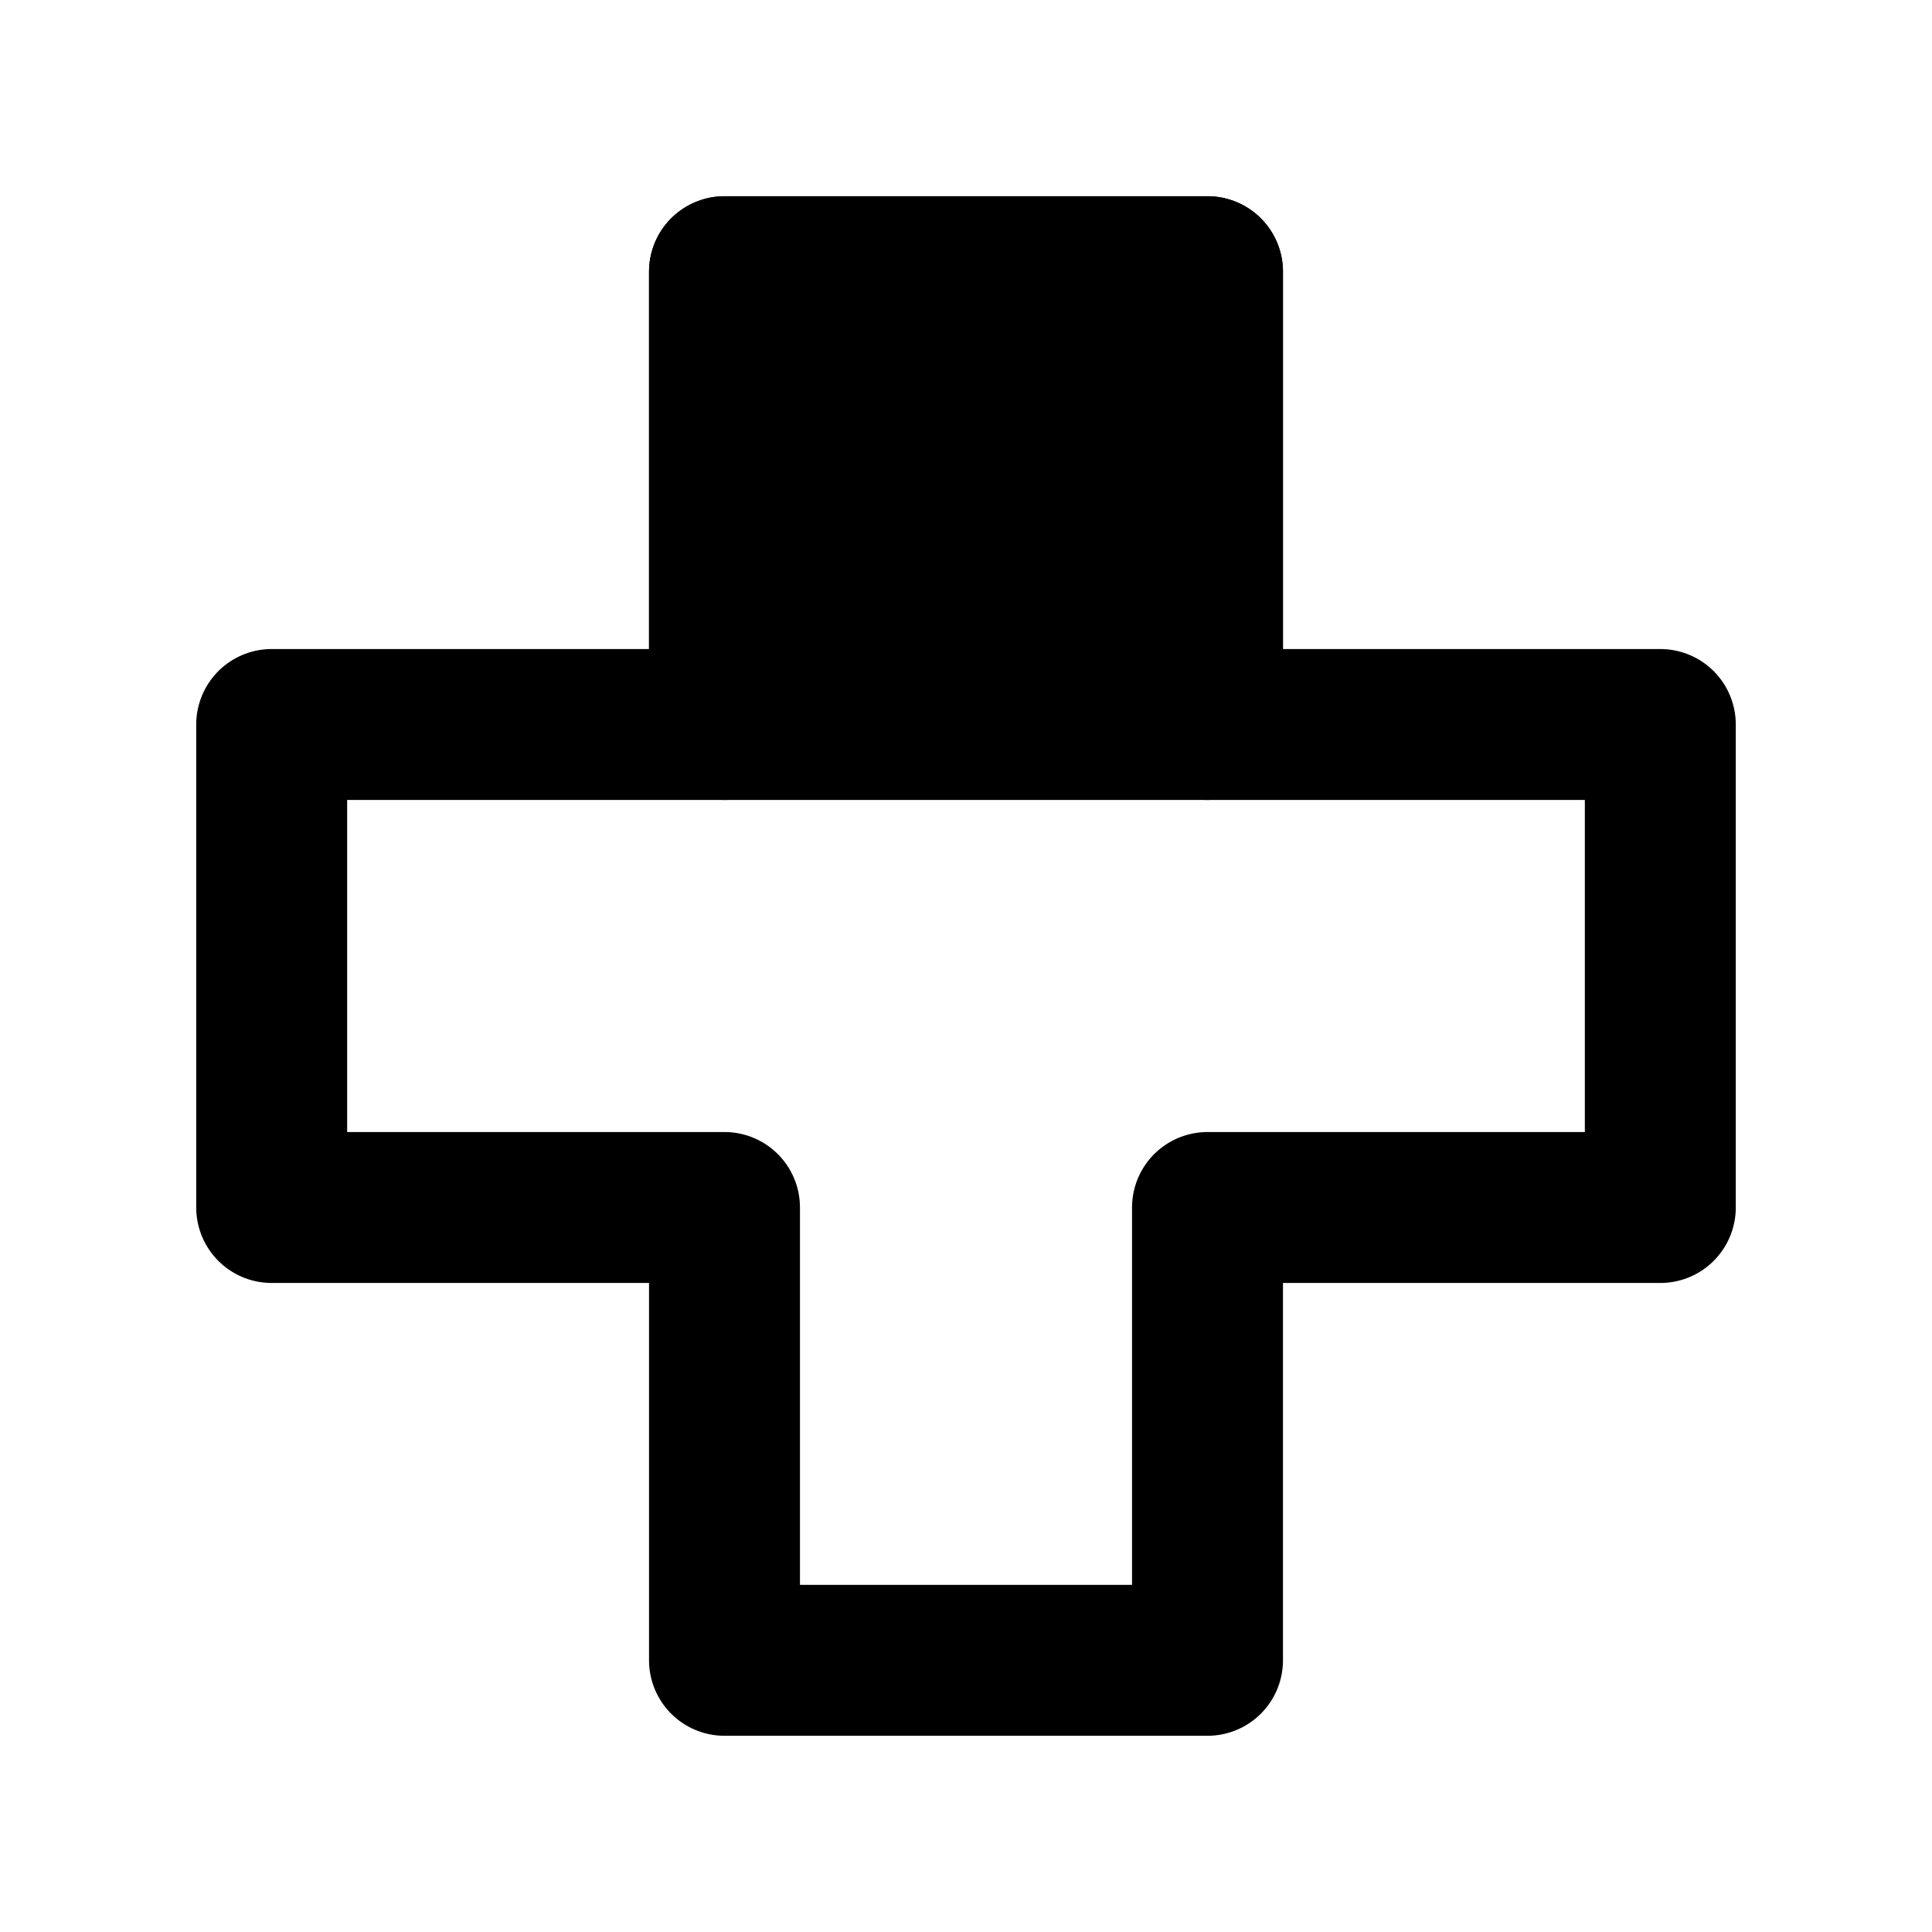
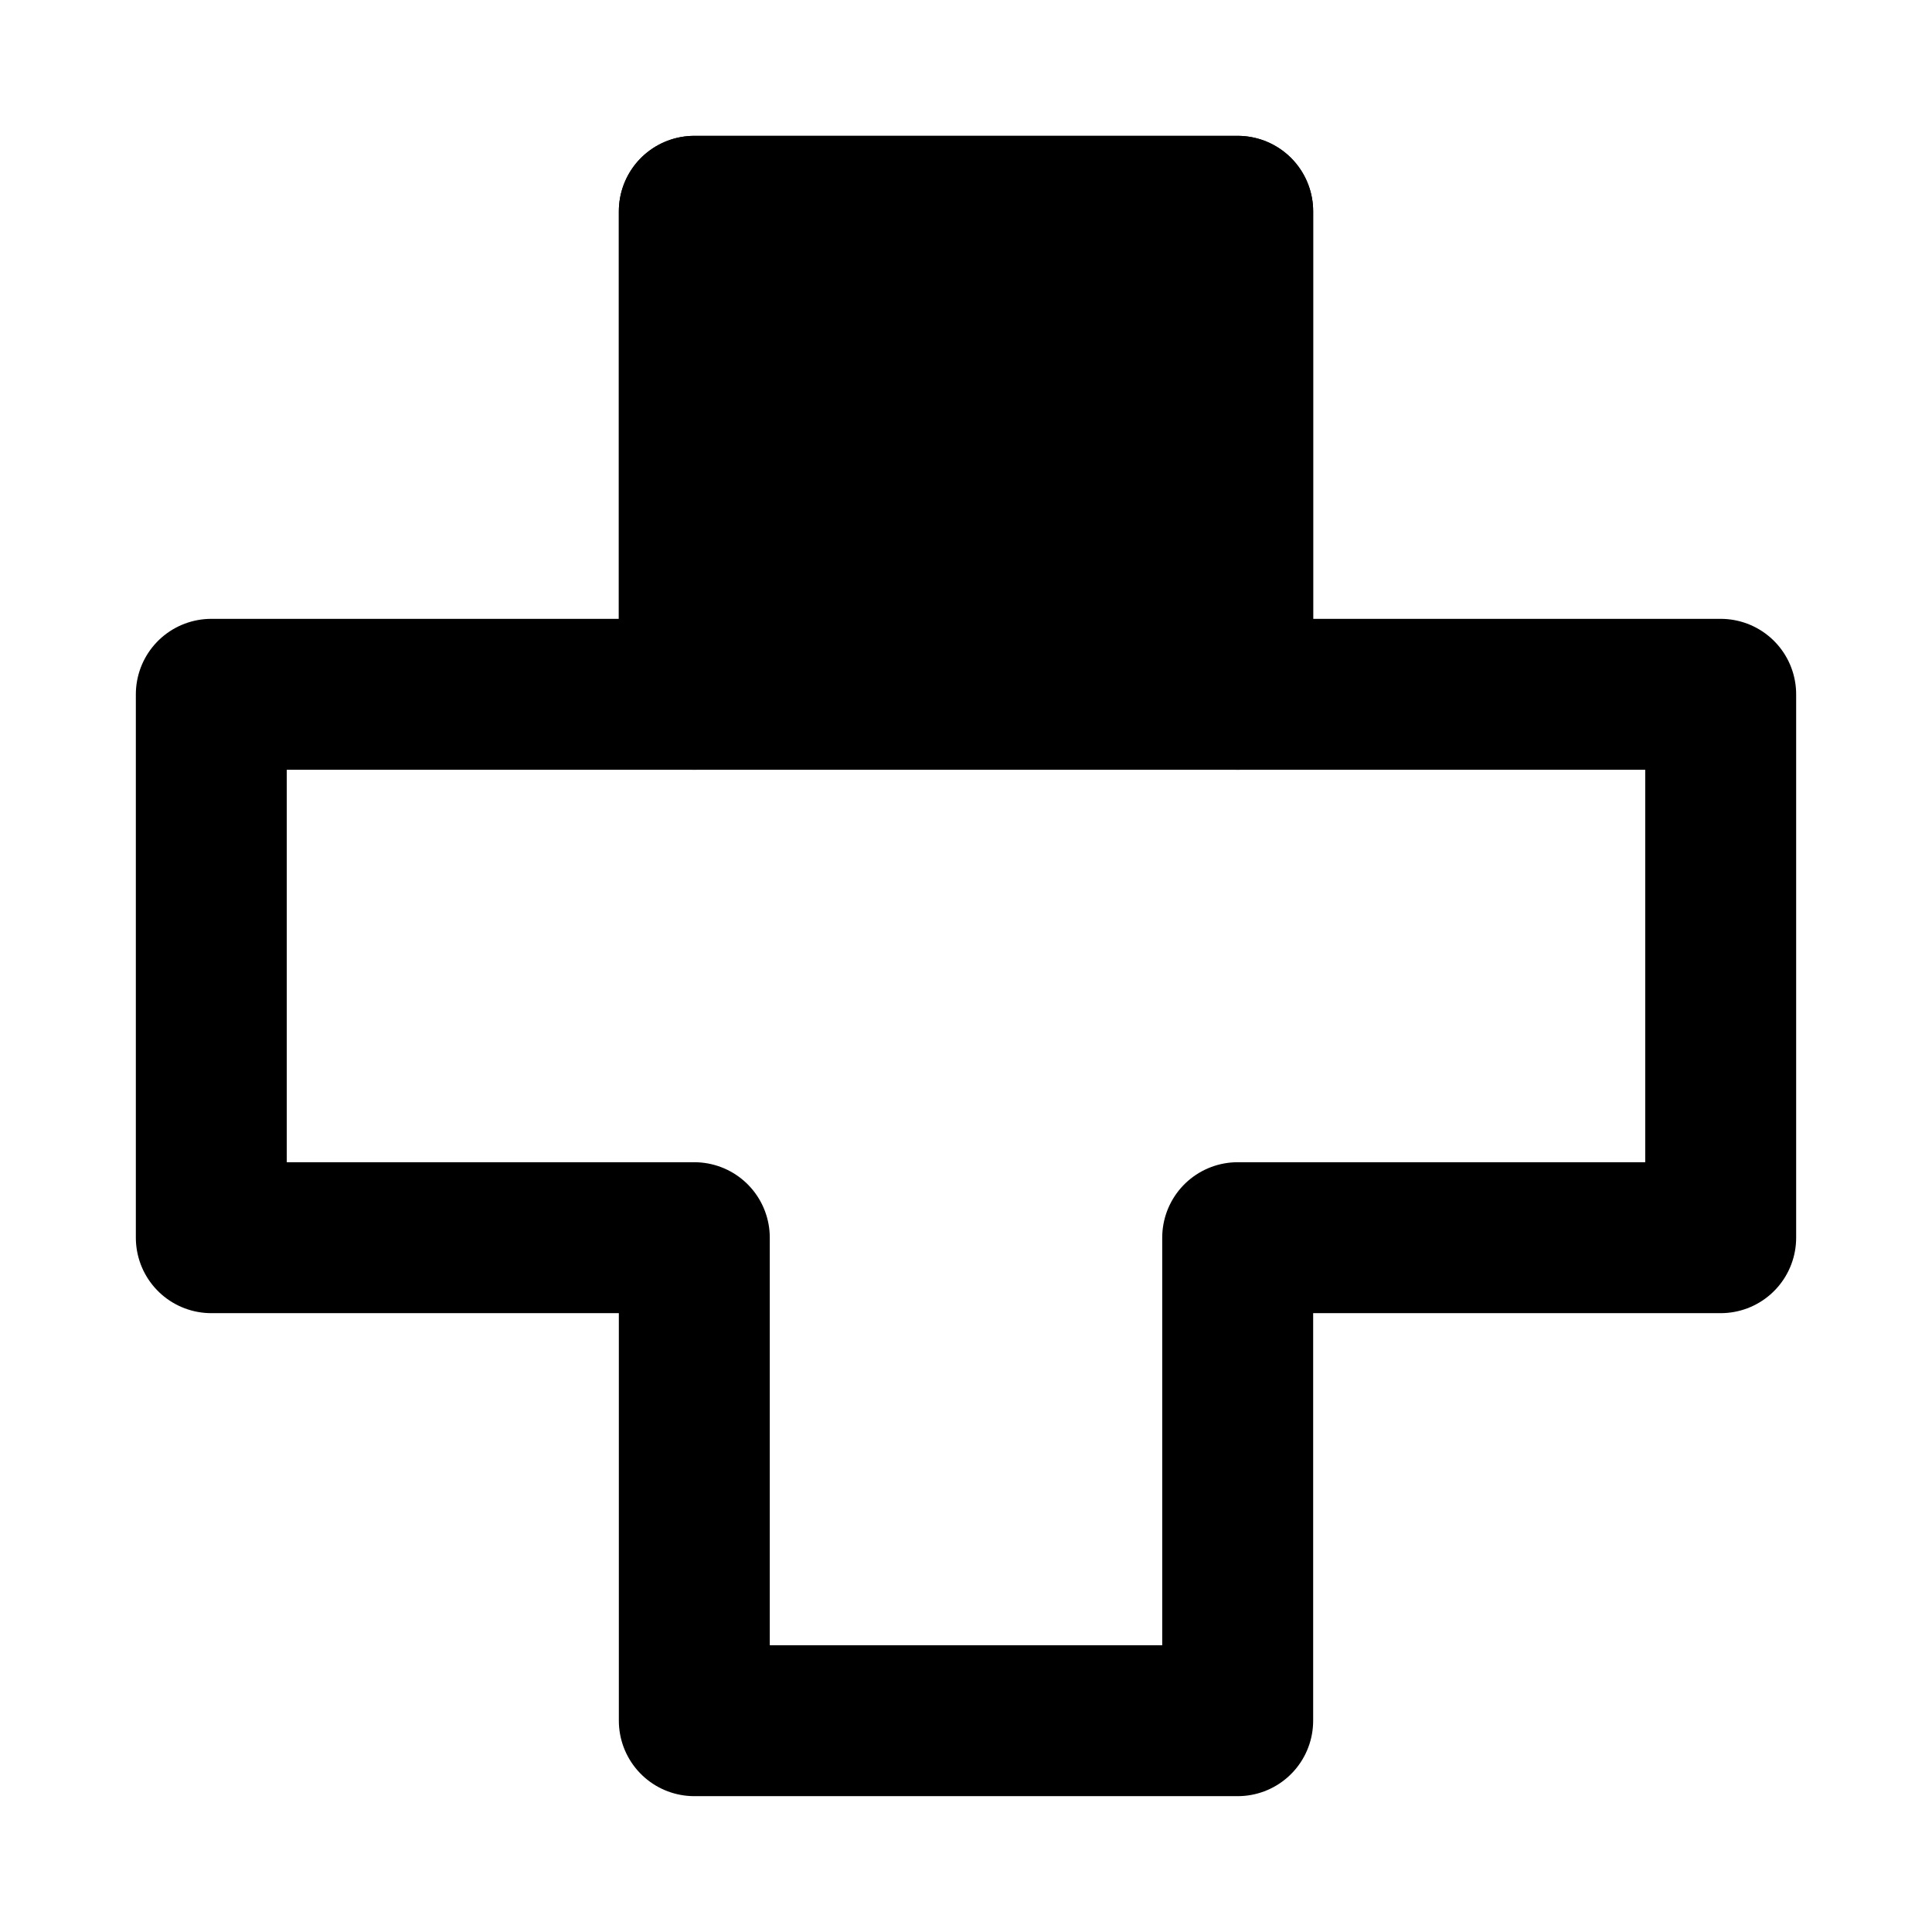
<svg xmlns="http://www.w3.org/2000/svg" viewBox="0 0 64 64" fill="none" stroke="currentColor" stroke-width="5" stroke-linecap="round" stroke-linejoin="round">
-   <path d="M24 9H40V24H55V40H40V55H24V40H9V24H24Z" />
-   <path fill="currentColor" d="M24 9H40V24H24Z" />
+   <path d="M23 7H41V23H57V41H41V57H23V41H7V23H23Z" />
+   <path fill="currentColor" d="M23 7H41V23H23Z" />
</svg>
